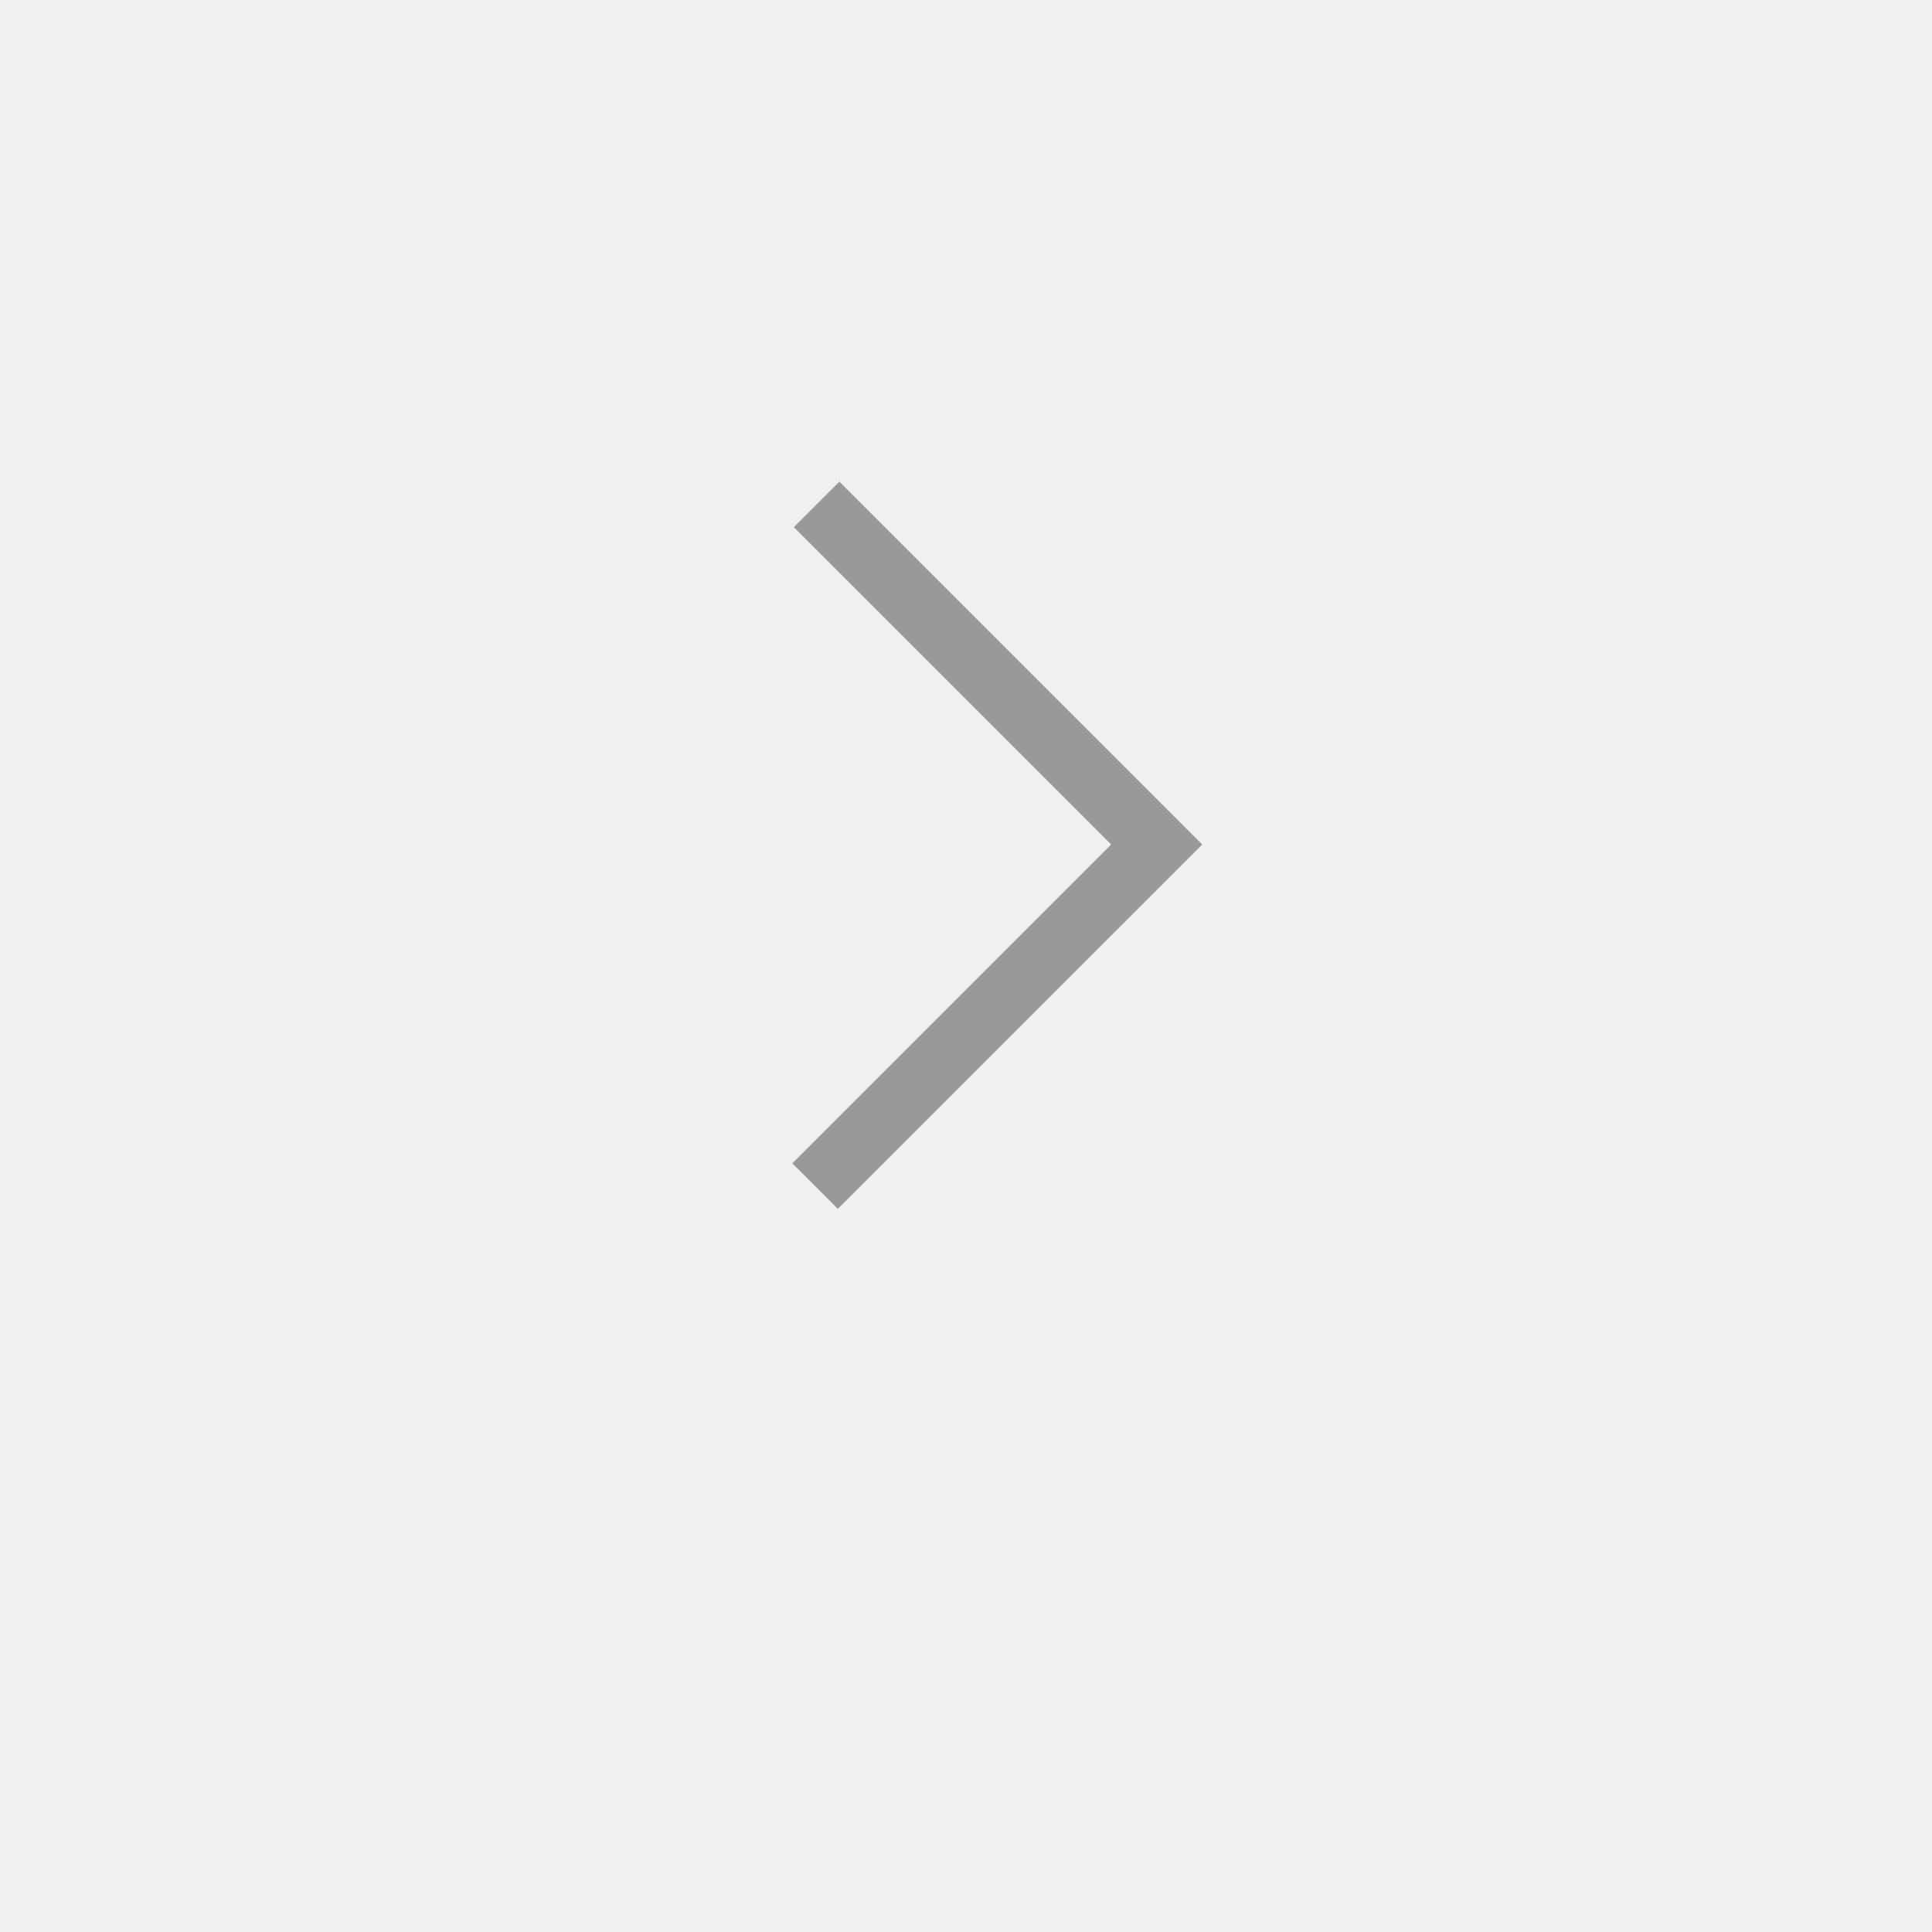
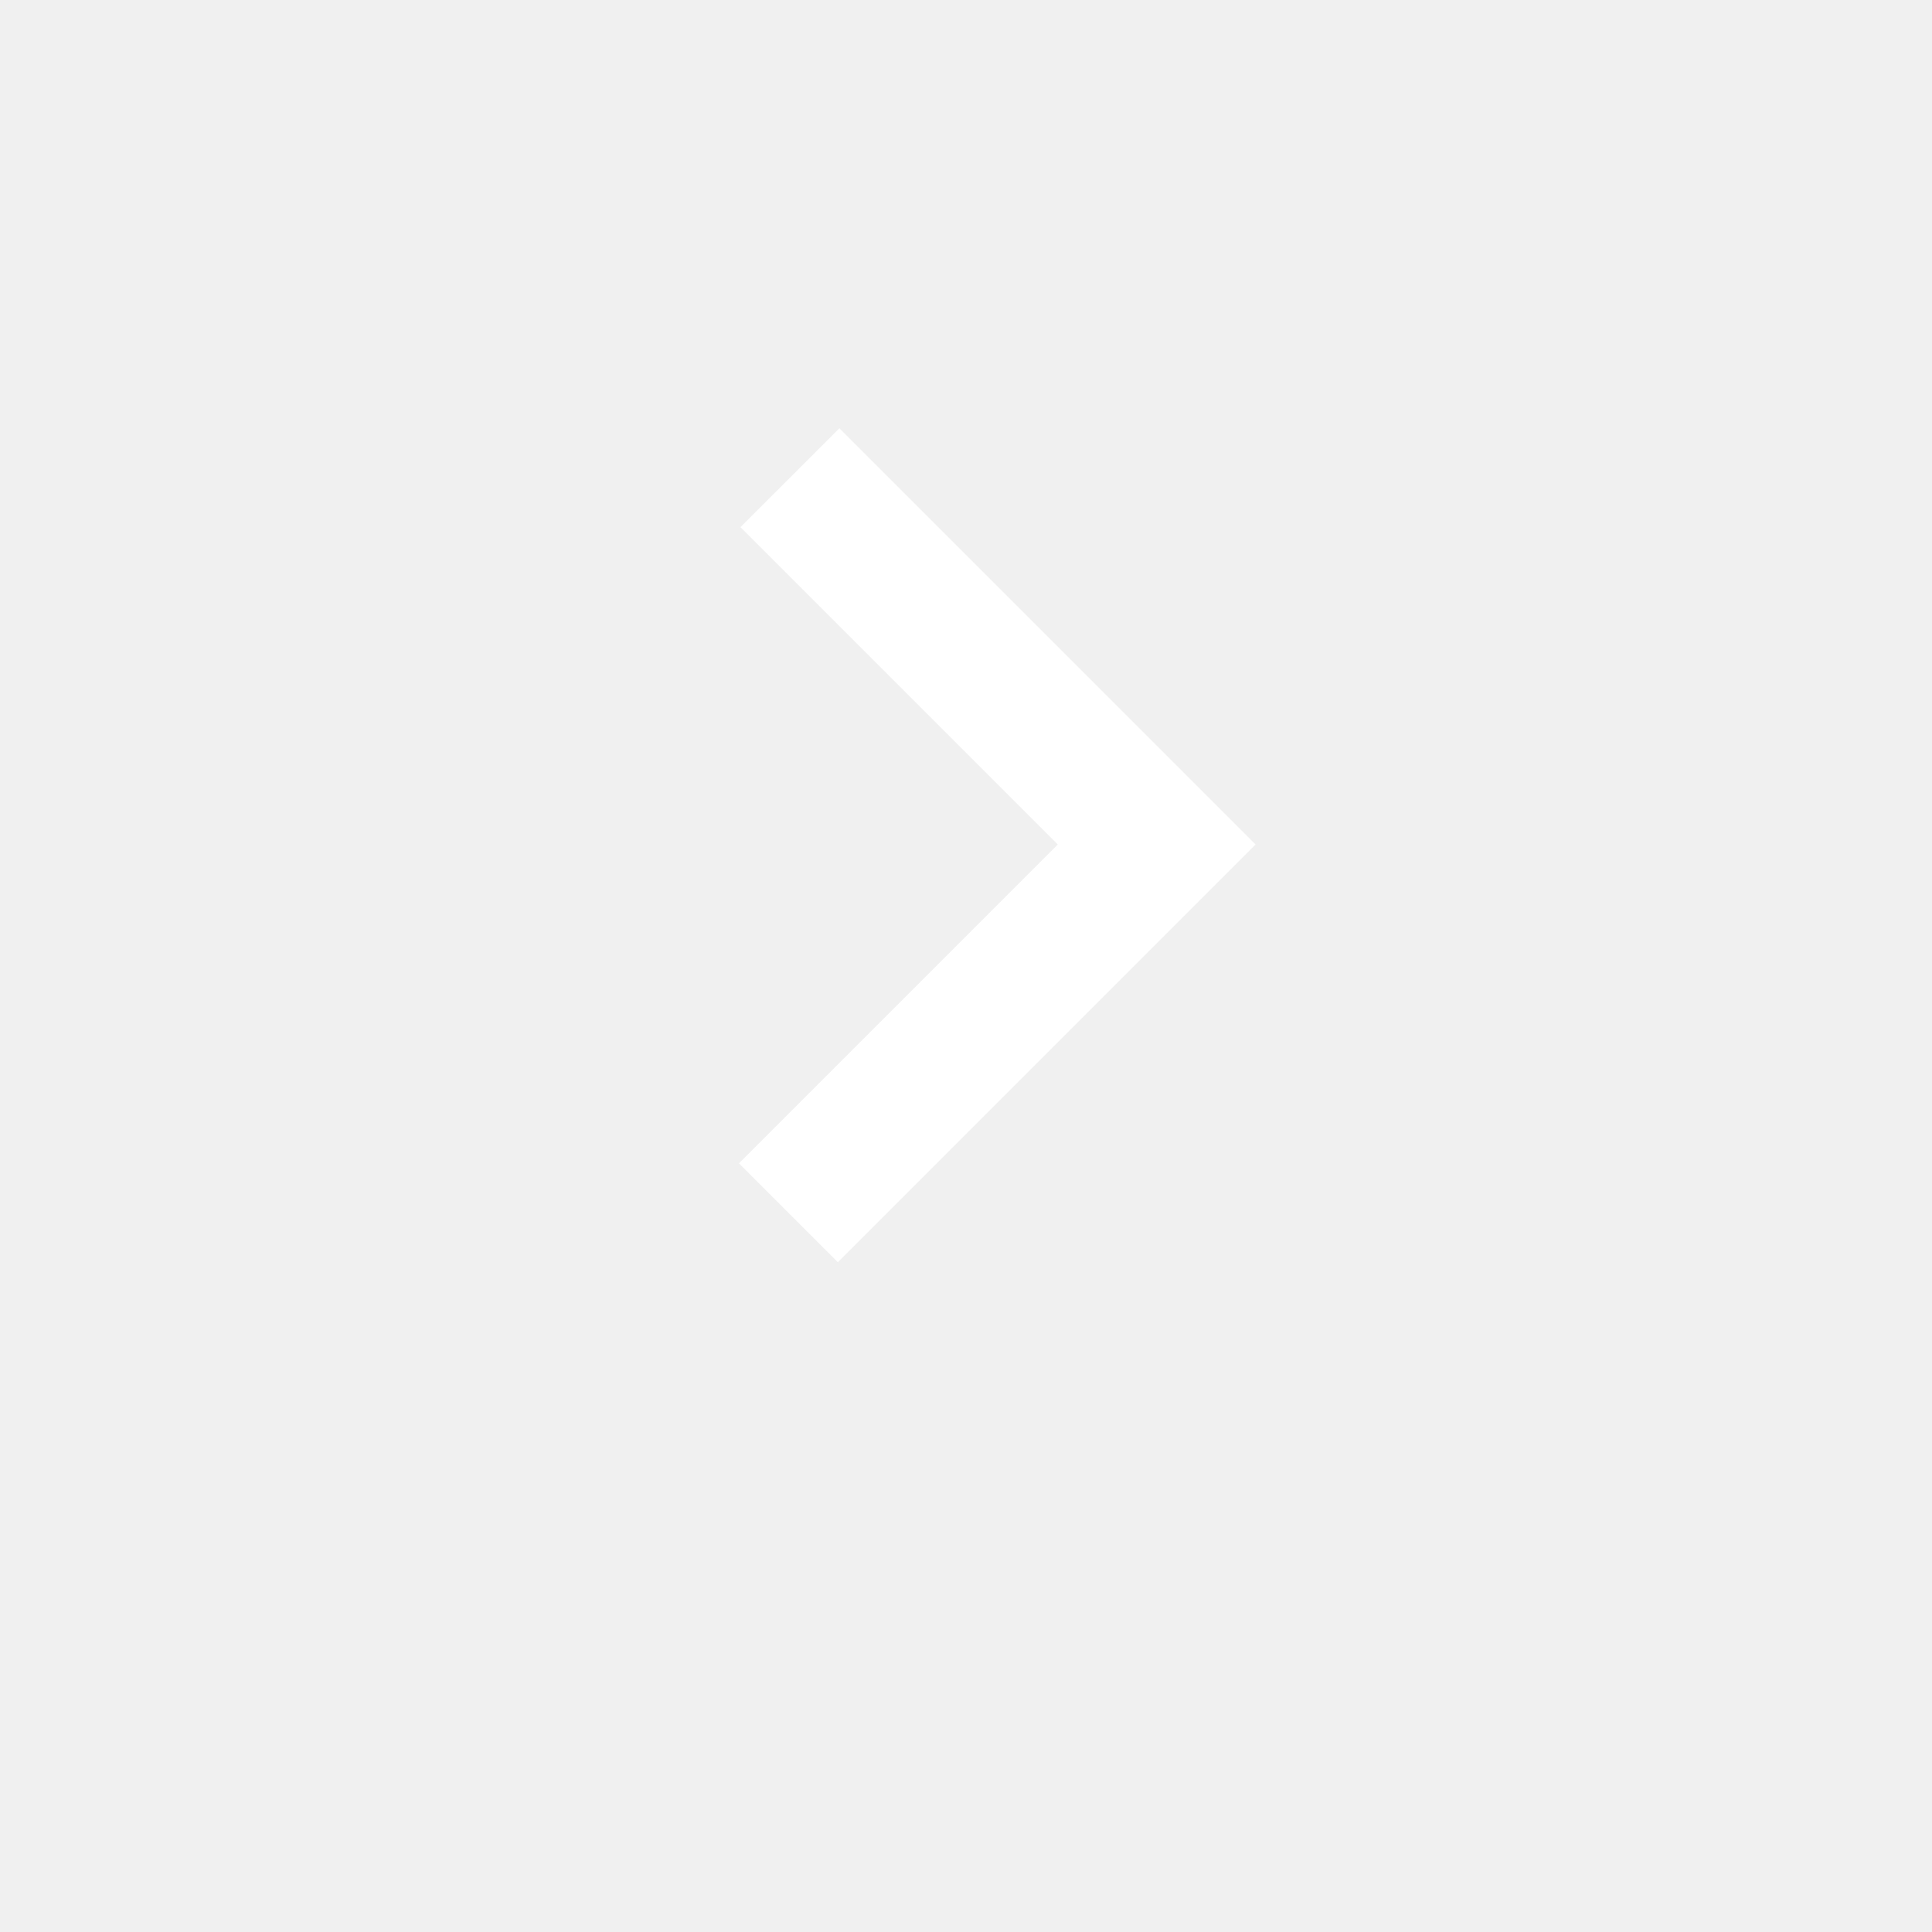
<svg xmlns="http://www.w3.org/2000/svg" fill="#999" version="1.1" x="0px" y="0px" viewBox="0 0 512 512" style="enable-background:new 0 0 512 512;" xml:space="preserve">
  <g>
-     <path d="M306.538 211.729l12.070 12.071-96.566 96.565-12.069-12.069 84.496-84.496-84.097-84.096 12.071-12.069 48.203 48.203z" />
+     <path d="M306.538 211.729l12.070 12.071-96.566 96.565-12.069-12.069 84.496-84.496-84.097-84.096 12.071-12.069 48.203 48.203z" stroke="white" stroke-width="20" />
  </g>
</svg>
